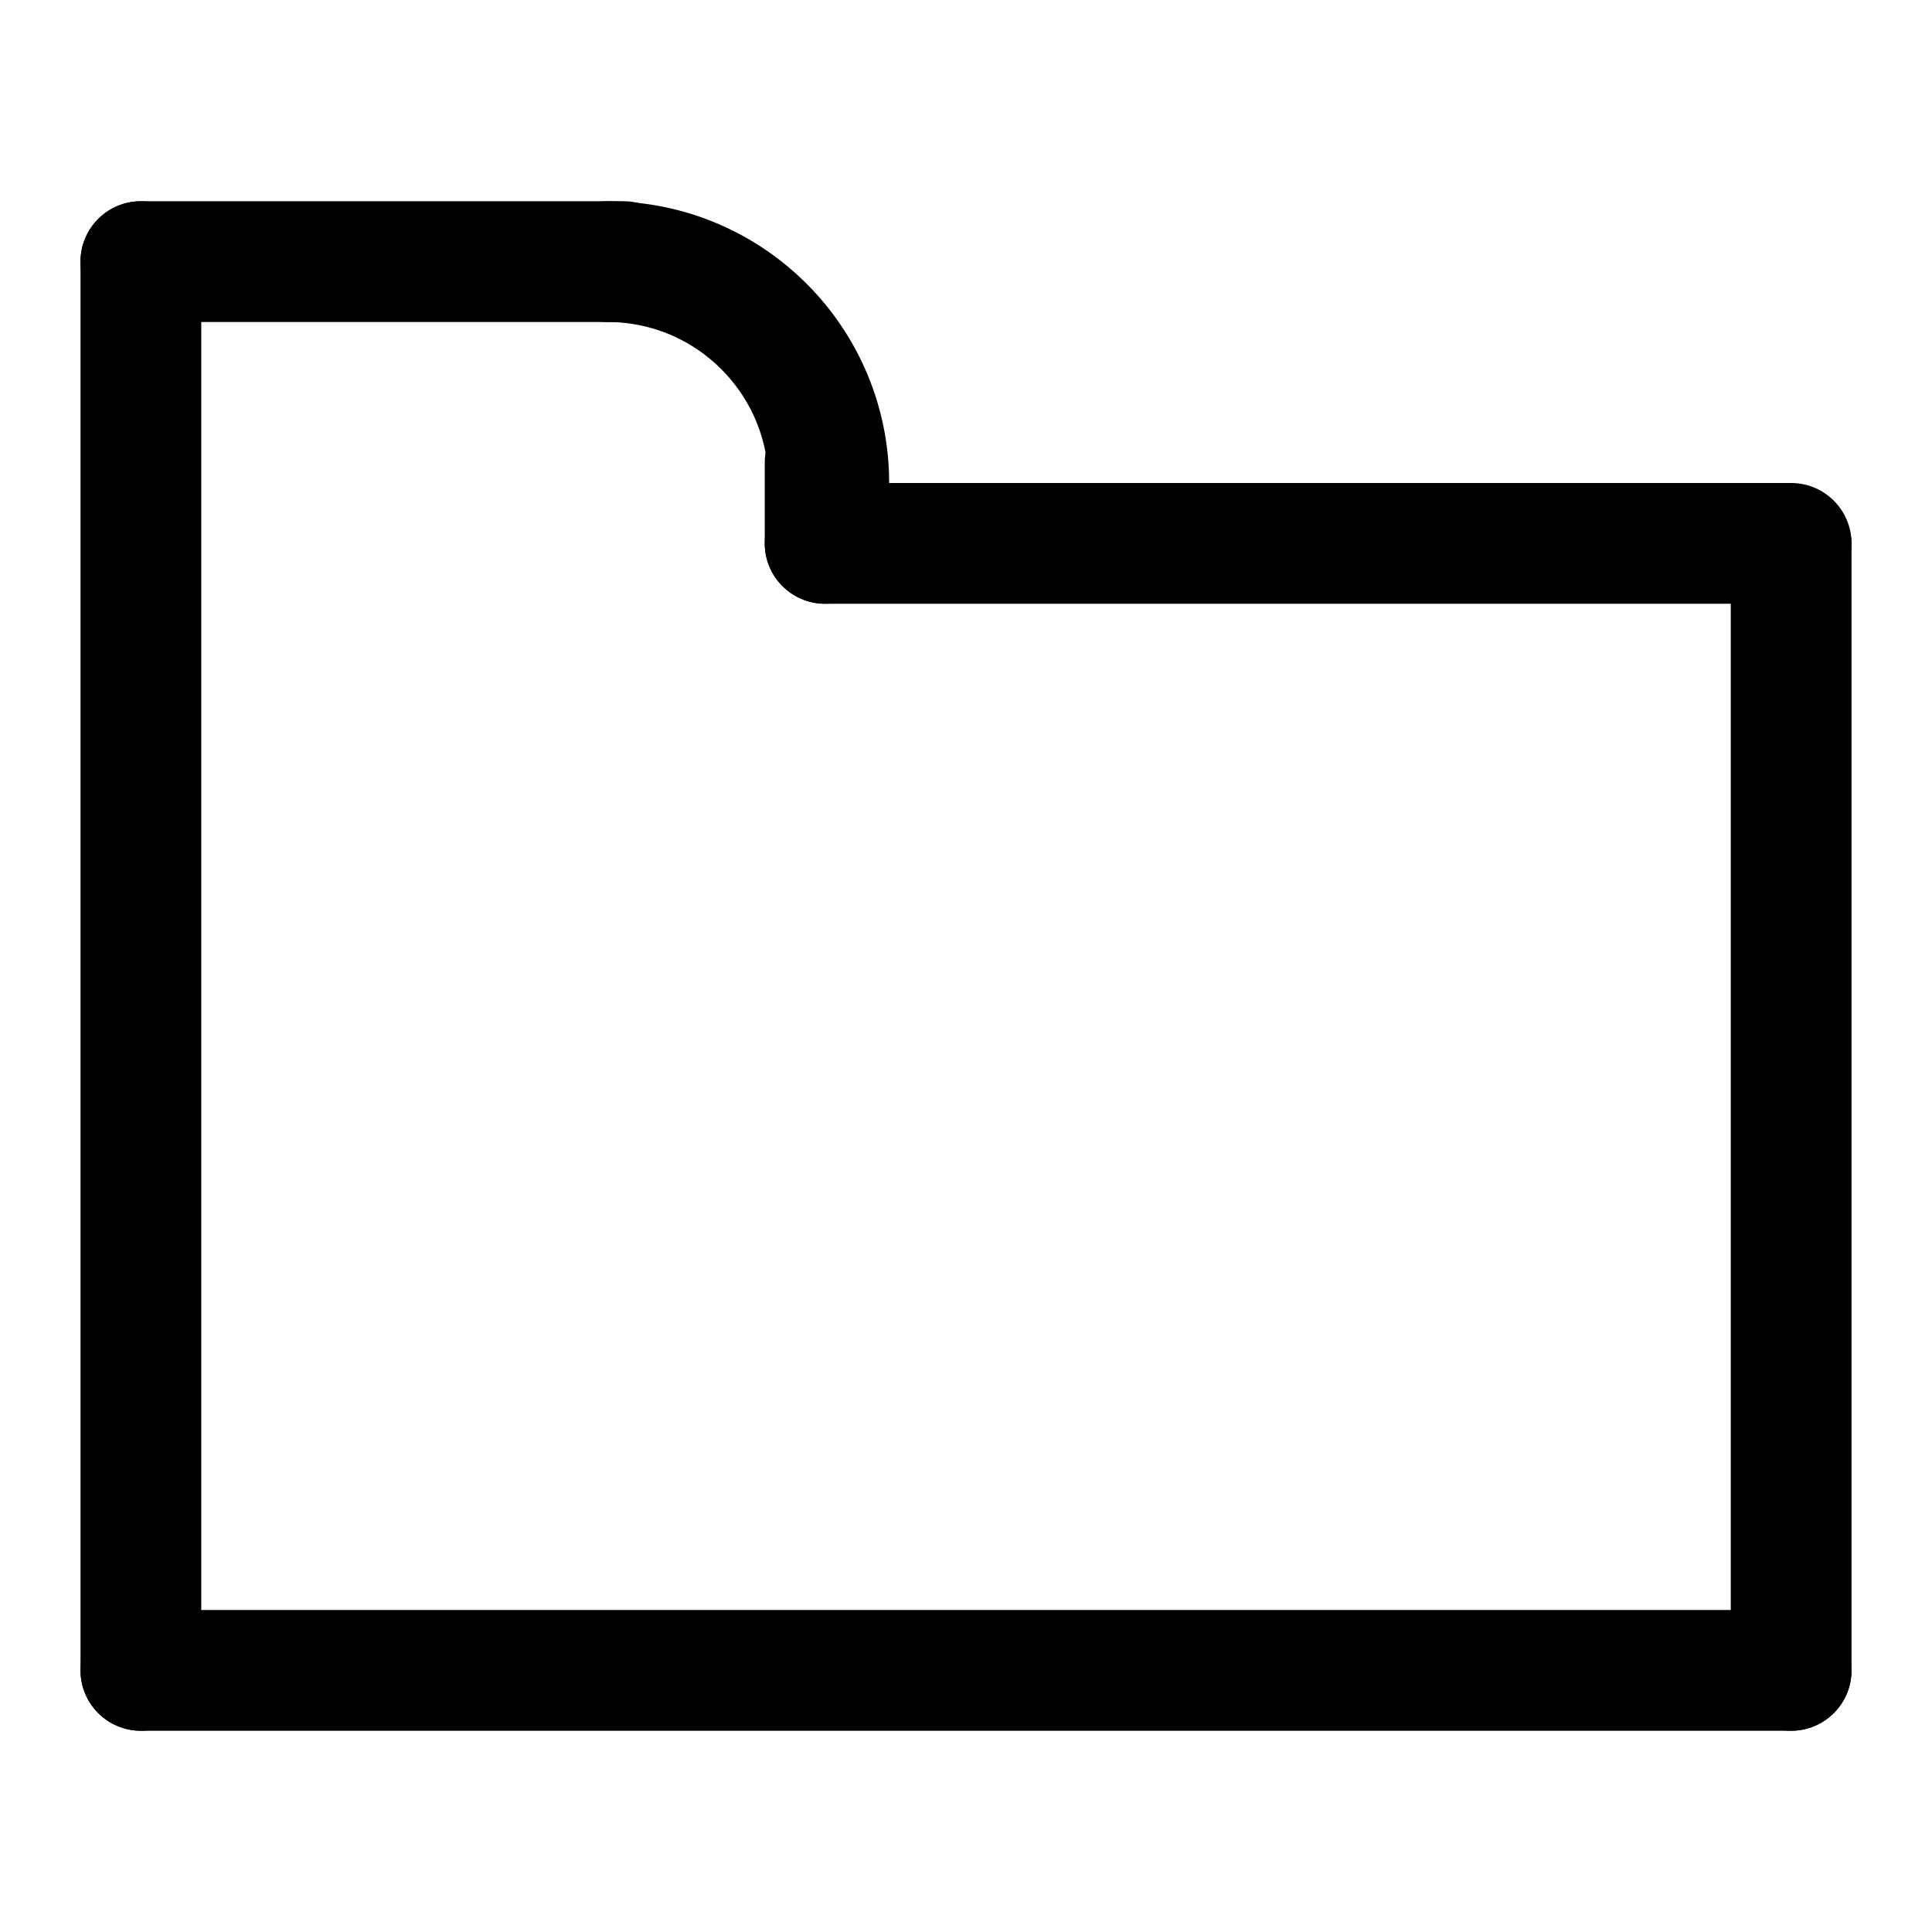
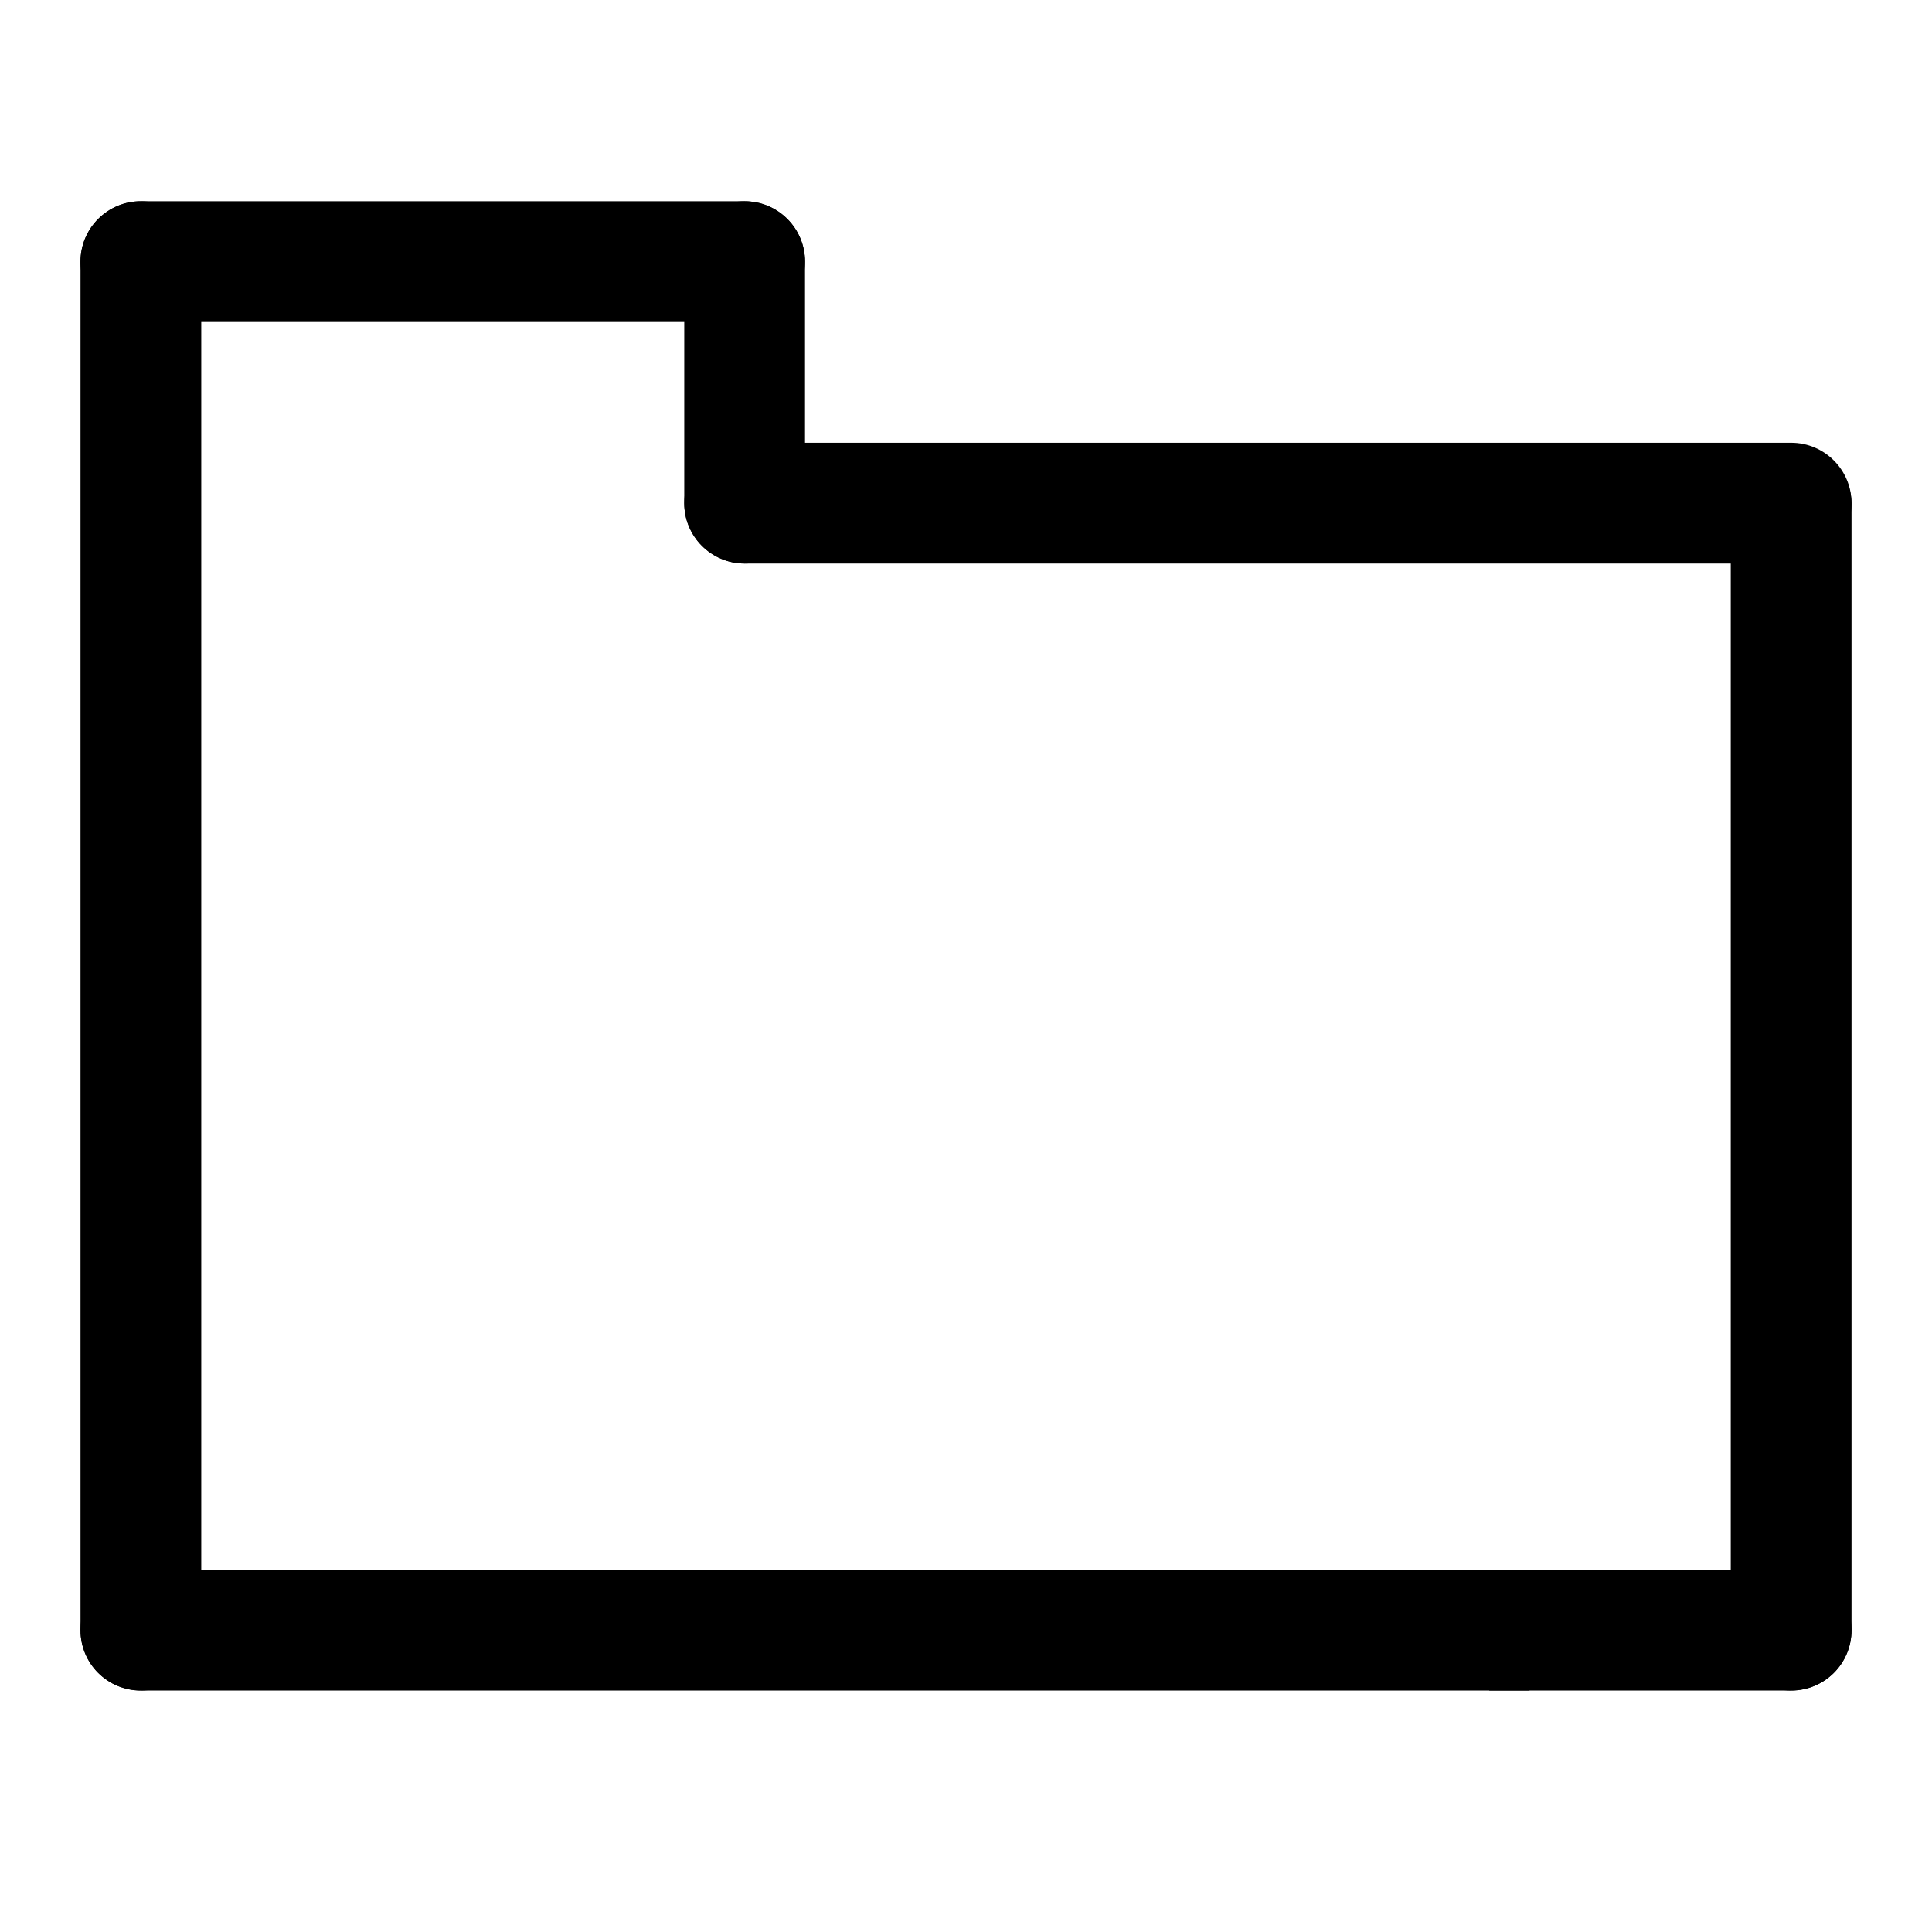
<svg xmlns="http://www.w3.org/2000/svg" width="48" height="48" id="svg2" version="1.0">
  <defs id="defs4">
    </defs>
  <g id="layer1" transform="translate(-9.389765,-13.17583)">
-     <rect style="fill:#000000;fill-opacity:1;stroke:none;display:inline" id="rect2763" width="3" height="30.967" x="52.39" y="25.209" rx="1.5" ry="1.5" />
-     <rect ry="1.5" rx="1.5" y="28.39" x="-28.176" height="27" width="3" id="rect2828" style="fill:#000000;fill-opacity:1;stroke:none;display:inline" transform="matrix(0,-1,1,0,0,0)" />
-     <rect ry="1.5" rx="1.5" y="18.176" x="11.39" height="38" width="3" id="rect2830" style="fill:#000000;fill-opacity:1;stroke:none;display:inline" />
-     <rect style="fill:#000000;fill-opacity:1;stroke:none;display:inline" id="rect2832" width="3" height="44" x="-56.176" y="11.39" rx="1.5" ry="1.5" transform="matrix(0,-1,1,0,0,0)" />
-     <rect transform="matrix(0,-1,1,0,0,0)" style="fill:#000000;fill-opacity:1;stroke:none;display:inline" id="rect2834" width="3" height="15" x="-21.176" y="11.39" rx="1.5" ry="1.5" />
-     <path transform="matrix(0.2393284,0,0,-0.2393284,30.65747,68.12065)" d="M -2.828,179.439 A 22.981,22.981 0 0 1 -25.809,202.42" id="path3543-9" style="fill:none;stroke:#000000;stroke-width:12.535;stroke-linecap:round;stroke-miterlimit:4;stroke-opacity:1;stroke-dasharray:none;stroke-dashoffset:0;display:inline" />
-     <rect style="fill:#000000;fill-opacity:1;stroke:none;display:inline" id="rect2880" width="3" height="5" x="28.39" y="23.176" rx="1.5" ry="1.5" />
+     <rect style="fill:#000000;fill-opacity:1;stroke:none;display:inline" id="rect2763-3" width="3" height="30.967" x="52.39" y="24.209" rx="1.5" ry="1.5" />
+     <rect ry="1.5" rx="1.5" y="18.176" x="11.39" height="37" width="3" id="rect2830-7" style="fill:#000000;fill-opacity:1;stroke:none;display:inline" />
+     <path style="fill:#000000;fill-opacity:1;stroke:none;display:inline" d="m 12.89,52.176 c -0.831,0 -1.5,0.669 -1.5,1.5 0,0.831 0.669,1.5 1.5,1.5 l 34.5,0 0,-3 -34.5,0 z" id="rect2832-3" />
+     <rect transform="matrix(0,-1,1,0,0,0)" style="fill:#000000;fill-opacity:1;stroke:none;display:inline" id="rect2834-5" width="3" height="18" x="-21.176" y="11.39" rx="1.5" ry="1.5" />
+     <rect style="fill:#000000;fill-opacity:1;stroke:none;display:inline" id="rect2880-0" width="3" height="9" x="26.39" y="18.176" rx="1.5" ry="1.5" />
+     <path style="fill:#000000;fill-opacity:1;stroke:none;display:inline" d="m 46.39,52.176 0,3 7.5,0 c 0.831,0 1.5,-0.669 1.5,-1.5 0,-0.831 -0.669,-1.5 -1.5,-1.5 l -7.5,0 z" id="rect2890" />
+     <rect transform="matrix(0,-1,1,0,0,0)" style="fill:#000000;fill-opacity:1;stroke:none;display:inline" id="rect2914" width="3" height="29" x="-27.176" y="26.39" rx="1.5" ry="1.5" />
  </g>
</svg>
